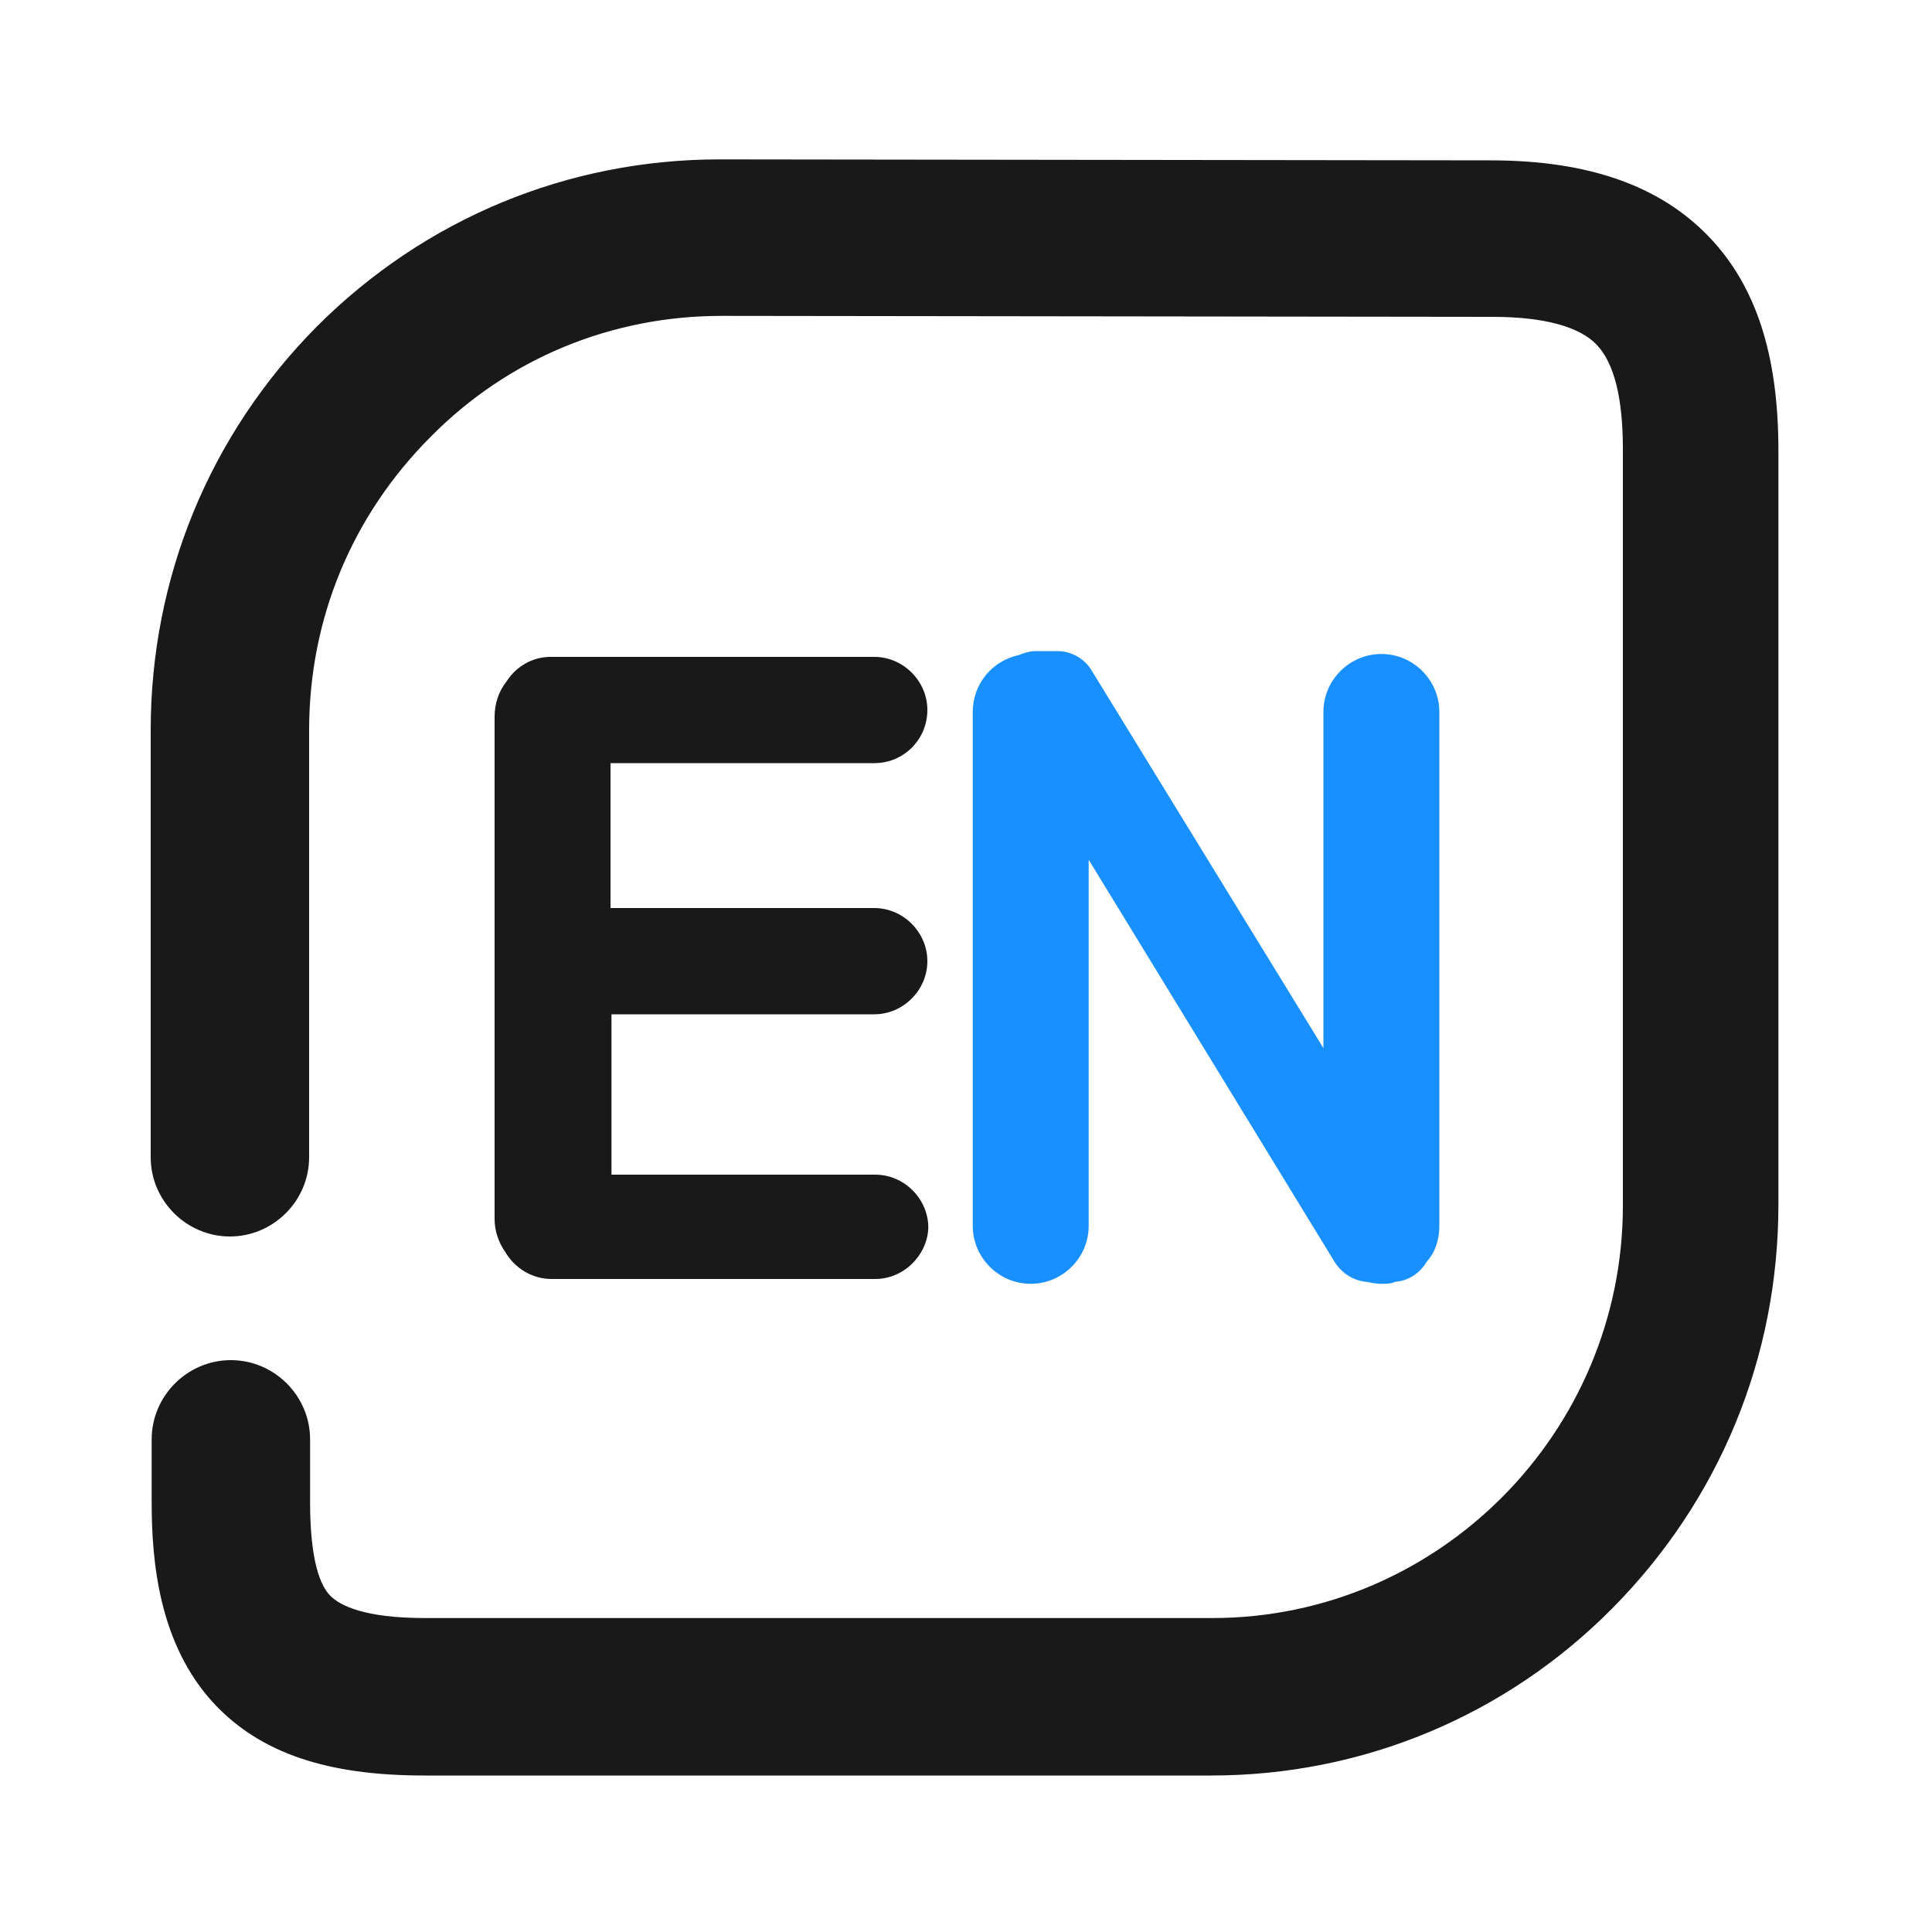
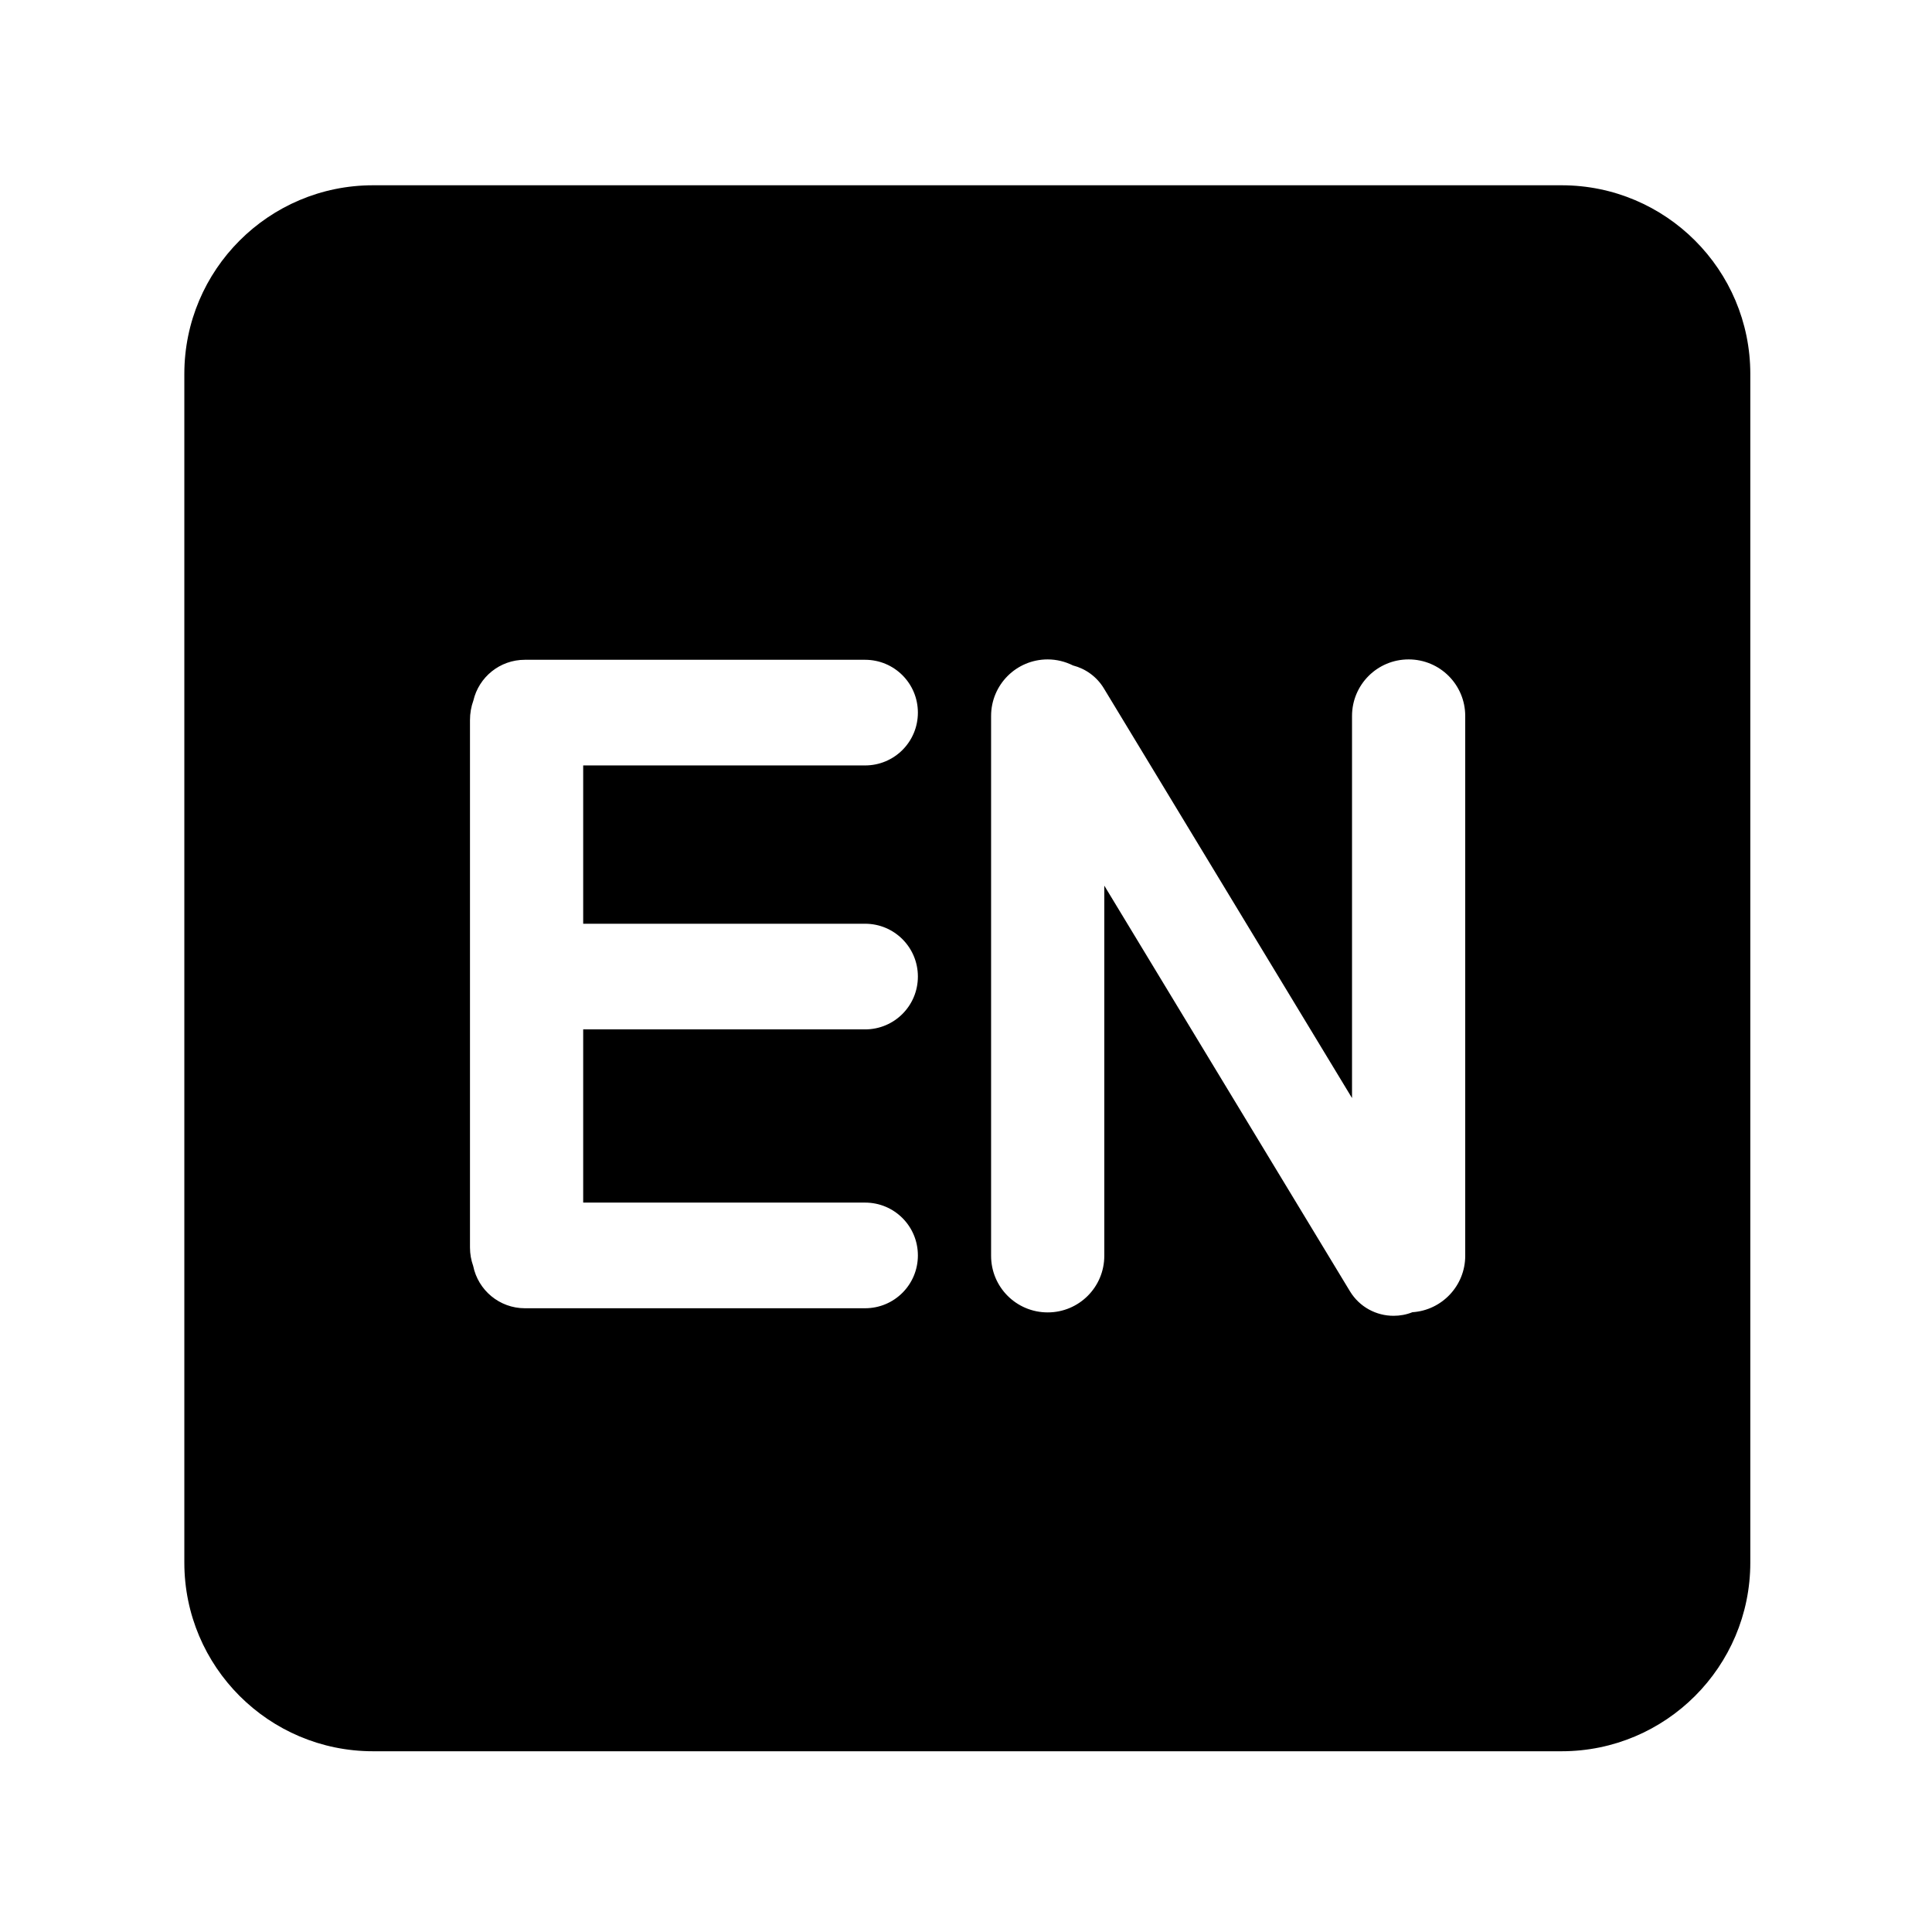
- <svg xmlns="http://www.w3.org/2000/svg" t="1630576660018" class="icon" viewBox="0 0 1024 1024" version="1.1" p-id="5551" width="128" height="128">
-   <defs>
-     <style type="text/css">@font-face { font-family: uc-nexus-iconfont; src: url("chrome-extension://pogijhnlcfmcppgimcaccdkmbedjkmhi/res/font_9qmmi8b8jsxxbt9.woff") format("woff"), url("chrome-extension://pogijhnlcfmcppgimcaccdkmbedjkmhi/res/font_9qmmi8b8jsxxbt9.ttf") format("truetype"); }
- </style>
-   </defs>
-   <path d="M732.16 346.624c-16.896 0-30.72 13.824-30.72 30.72v178.176l-122.88-200.192c-3.584-6.144-10.752-10.24-17.92-10.24h-11.776c-3.072 0-6.144 1.024-8.704 2.048-14.336 3.072-24.576 15.36-24.576 30.208v272.384c0 16.896 13.824 30.72 30.72 30.72s30.72-13.824 30.72-30.72V455.68l130.56 213.504c4.096 6.144 10.24 9.728 16.896 10.24 2.56 0.512 5.12 1.024 7.68 1.024s5.12 0 7.168-1.024c7.168-0.512 13.312-4.608 16.896-10.752 4.608-5.12 6.656-11.776 6.656-18.944V377.344c0-16.896-13.824-30.72-30.72-30.72z" fill="#1890FF" p-id="5552" />
-   <path d="M905.728 125.44c-26.112-27.136-64-40.448-115.712-40.448l-408.576-0.512c-80.384 0-156.16 31.232-213.504 88.576-56.832 57.344-88.064 133.12-88.064 214.016v226.304c0 23.04 18.944 41.984 41.984 41.984s41.984-18.944 41.984-41.984V387.072c0-58.88 22.528-113.664 64.512-155.648 40.96-41.472 95.744-64 154.112-64l408.576 0.512c27.136 0 46.08 5.12 55.296 14.848 9.216 9.728 13.824 28.16 13.824 55.296v400.896c0 120.32-97.792 218.624-217.6 218.624H225.28c-32.256 0-45.056-6.656-50.176-11.776s-10.752-17.92-10.752-49.664V762.88c0-23.04-18.944-41.984-41.984-41.984s-41.984 18.944-41.984 41.984v33.28c0 30.72 3.584 75.264 33.28 107.008 24.576 26.112 59.904 37.888 111.104 37.888h417.28c80.384 0 156.16-31.744 212.48-88.576 56.832-57.344 88.064-133.12 88.064-214.016V238.592c0-50.176-11.776-87.04-36.864-113.152z" fill="#191919" p-id="5553" />
-   <path d="M463.36 404.48c15.872 0 28.16-12.8 28.16-28.16S478.72 348.16 463.36 348.16H291.84c-9.728 0-18.432 5.12-23.552 13.312-4.096 5.12-6.144 11.776-6.144 18.432v266.24c0 6.144 2.048 12.288 5.632 17.408 5.12 8.704 14.336 14.336 24.576 14.336h171.52c15.36 0 27.648-12.8 28.16-27.136 0-15.36-12.8-28.16-28.16-28.16H324.096V537.6h139.264c15.36 0 28.16-12.8 28.16-28.16S478.72 481.28 463.36 481.28H323.584V404.48h139.776z" fill="#191919" p-id="5554" />
+ <svg xmlns="http://www.w3.org/2000/svg" class="icon" width="128px" height="128.00px" viewBox="0 0 1024 1024" version="1.1">
+   <path d="M827.7 98.2h-630c-55.2 0-100 44.8-100 100v630c0 55.2 44.8 100 100 100h630c55.2 0 100-44.8 100-100v-630c0-55.2-44.8-100-100-100zM458.5 489.6c15.5 0 28 12.5 28 28s-12.5 28-28 28H309.1v91.8h149.4c15.5 0 28 12.5 28 28s-12.5 28-28 28H278.2c-13.5 0-24.8-9.6-27.4-22.4-1.1-3.1-1.7-6.4-1.7-9.8V381.7c0-3.6 0.6-7.1 1.8-10.4 2.9-12.4 14-21.6 27.3-21.6h180.3c15.5 0 28 12.5 28 28s-12.5 28-28 28H309.1v83.9h149.4z m318.1 176c0 15.9-12.4 28.9-28 29.9-3.2 1.3-6.6 1.9-10 1.9-9.1 0-18-4.6-23.1-13l-130.2-215v196.2c0 16.6-13.4 30-30 30s-30-13.4-30-30V379.5c0-16.6 13.4-30 30-30 4.8 0 9.4 1.2 13.4 3.2 6.6 1.7 12.6 5.9 16.4 12.2L716.6 582V379.5c0-16.6 13.4-30 30-30s30 13.4 30 30v286.1z" />
</svg>
